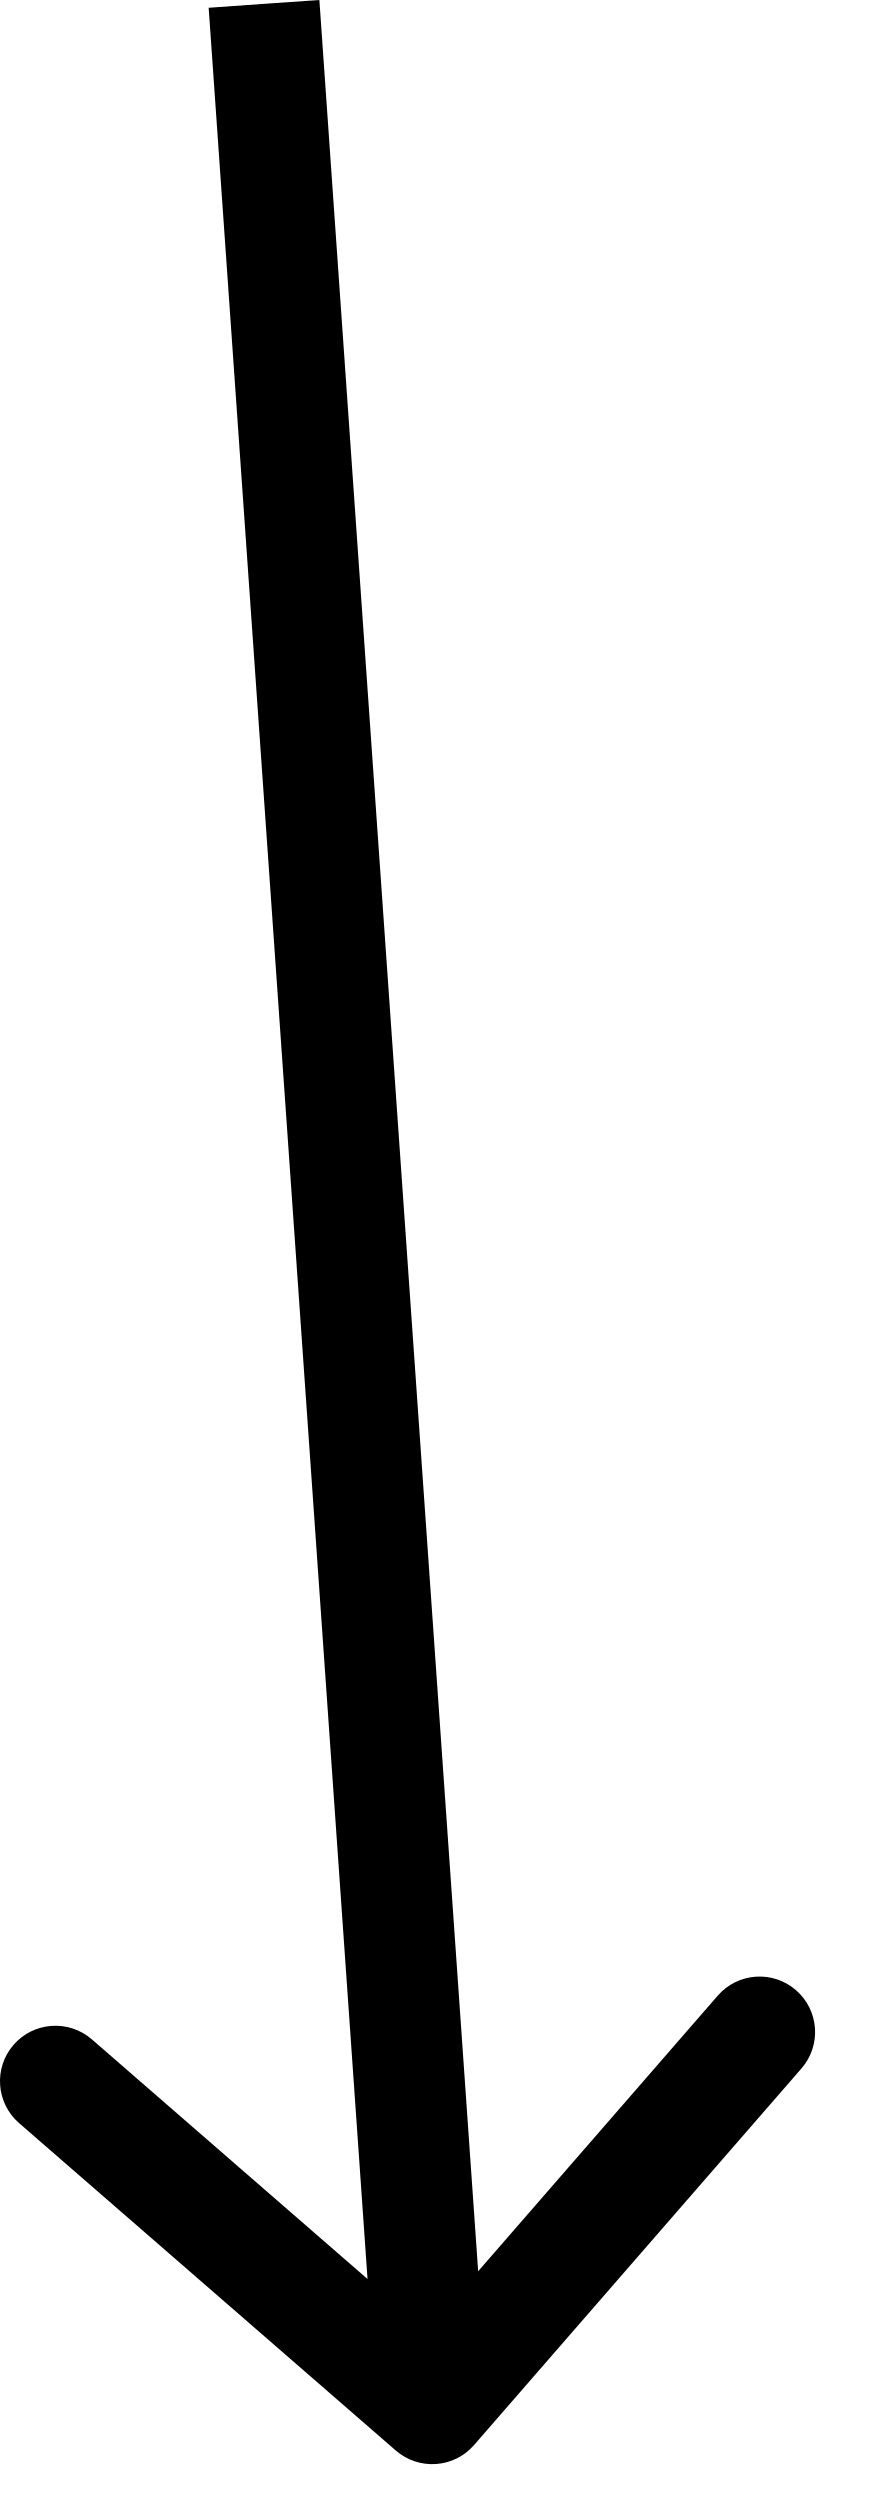
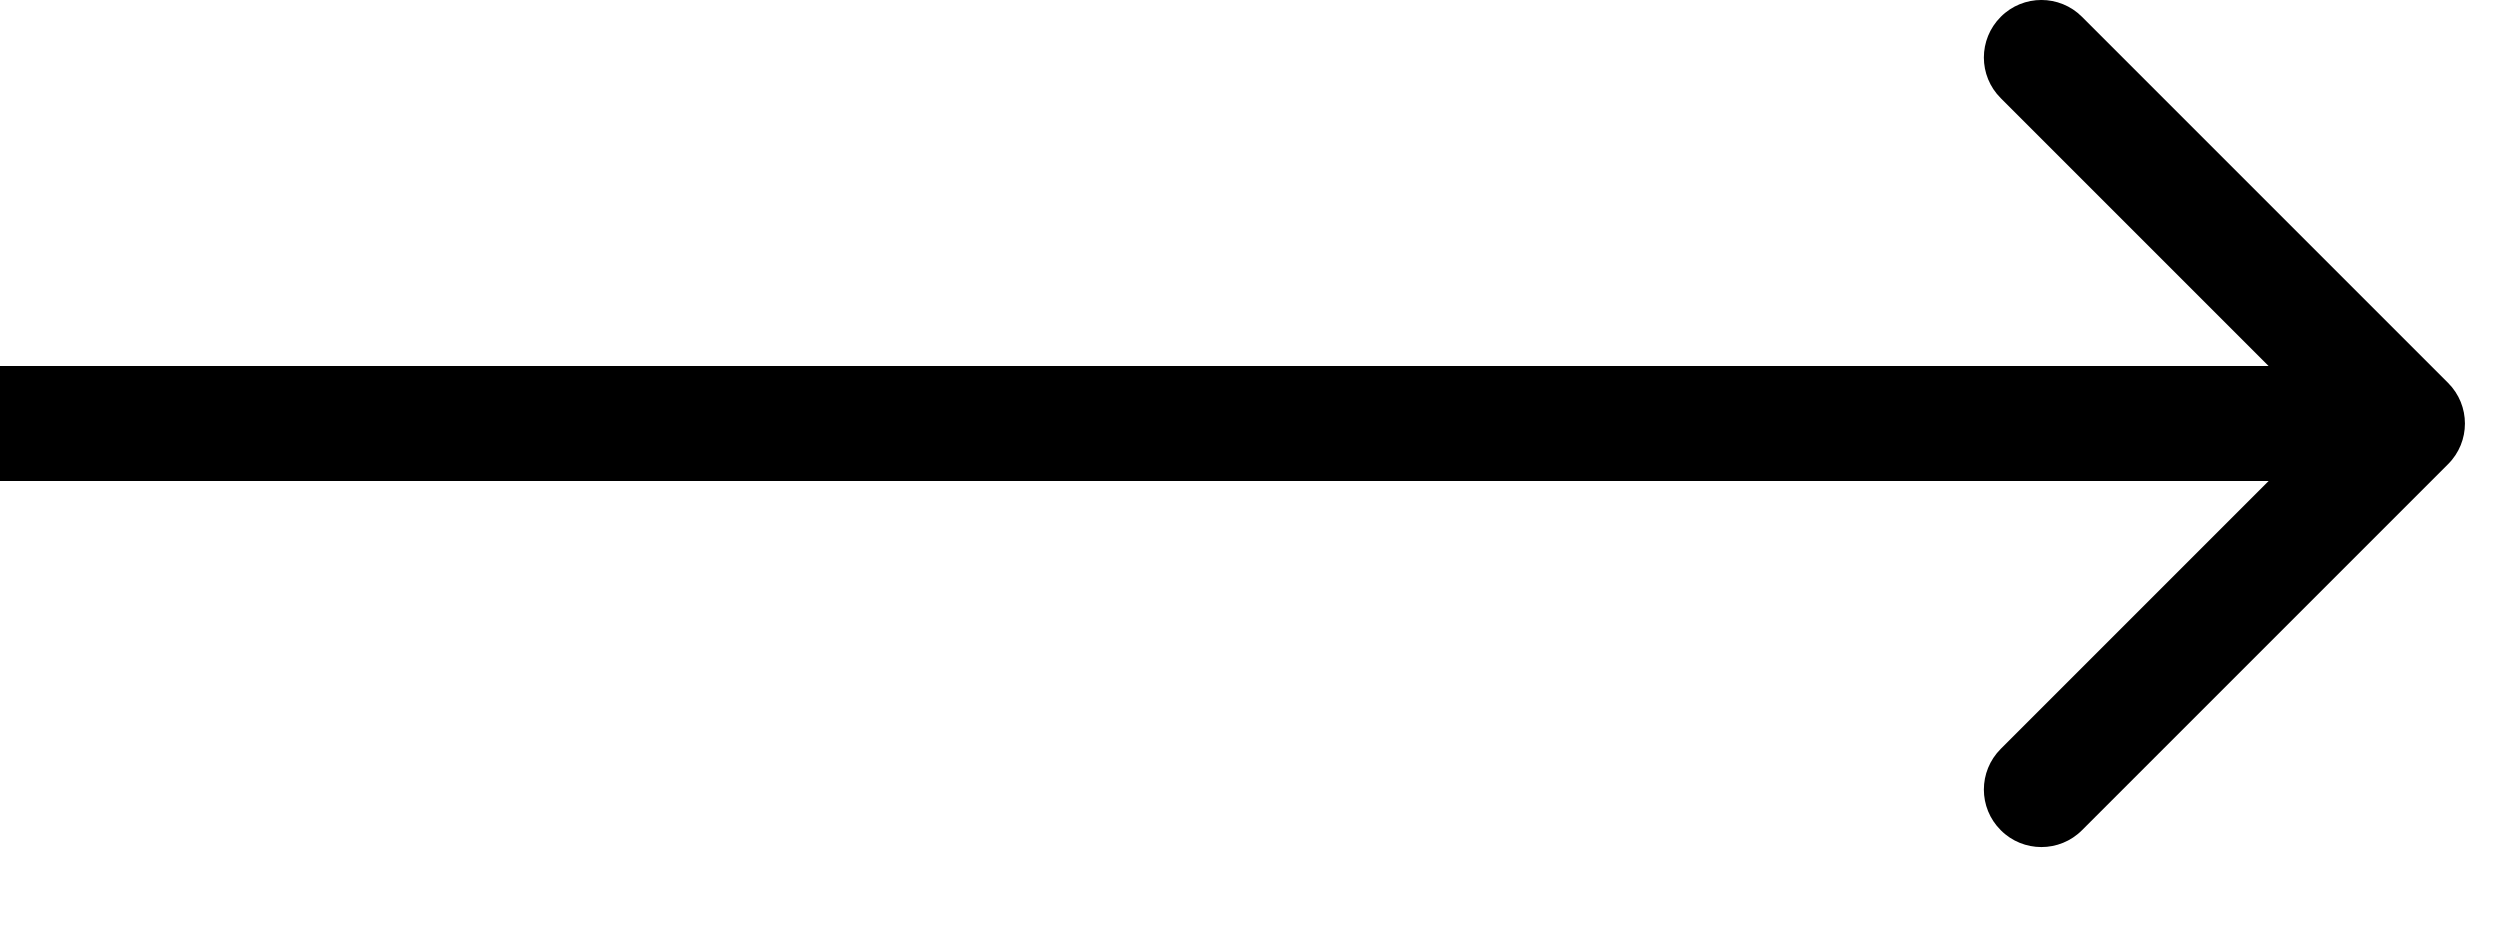
- <svg xmlns="http://www.w3.org/2000/svg" width="10" height="28" viewBox="0 0 10 28" fill="none">
-   <path d="M4.433 27.446C4.692 27.671 5.084 27.644 5.309 27.385L8.977 23.166C9.202 22.907 9.174 22.515 8.915 22.29C8.657 22.065 8.264 22.092 8.039 22.351L4.779 26.101L1.029 22.841C0.77 22.616 0.377 22.643 0.152 22.902C-0.073 23.161 -0.045 23.554 0.214 23.779L4.433 27.446ZM2.957 0.043L2.337 0.087L4.221 27.021L4.84 26.978L5.46 26.934L3.577 5.19537e-06L2.957 0.043Z" fill="black" />
+ <svg xmlns="http://www.w3.org/2000/svg" width="27" height="10" viewBox="0 0 27 10" fill="none">
+   <path d="M26.439 5.013C26.682 4.771 26.682 4.378 26.439 4.135L22.486 0.182C22.244 -0.061 21.85 -0.061 21.608 0.182C21.365 0.425 21.365 0.818 21.608 1.06L25.122 4.574L21.608 8.088C21.365 8.331 21.365 8.724 21.608 8.966C21.85 9.209 22.244 9.209 22.486 8.966L26.439 5.013ZM0 4.574L0 5.195L26 5.195V4.574V3.953L0 3.953L0 4.574Z" fill="black" />
</svg>
